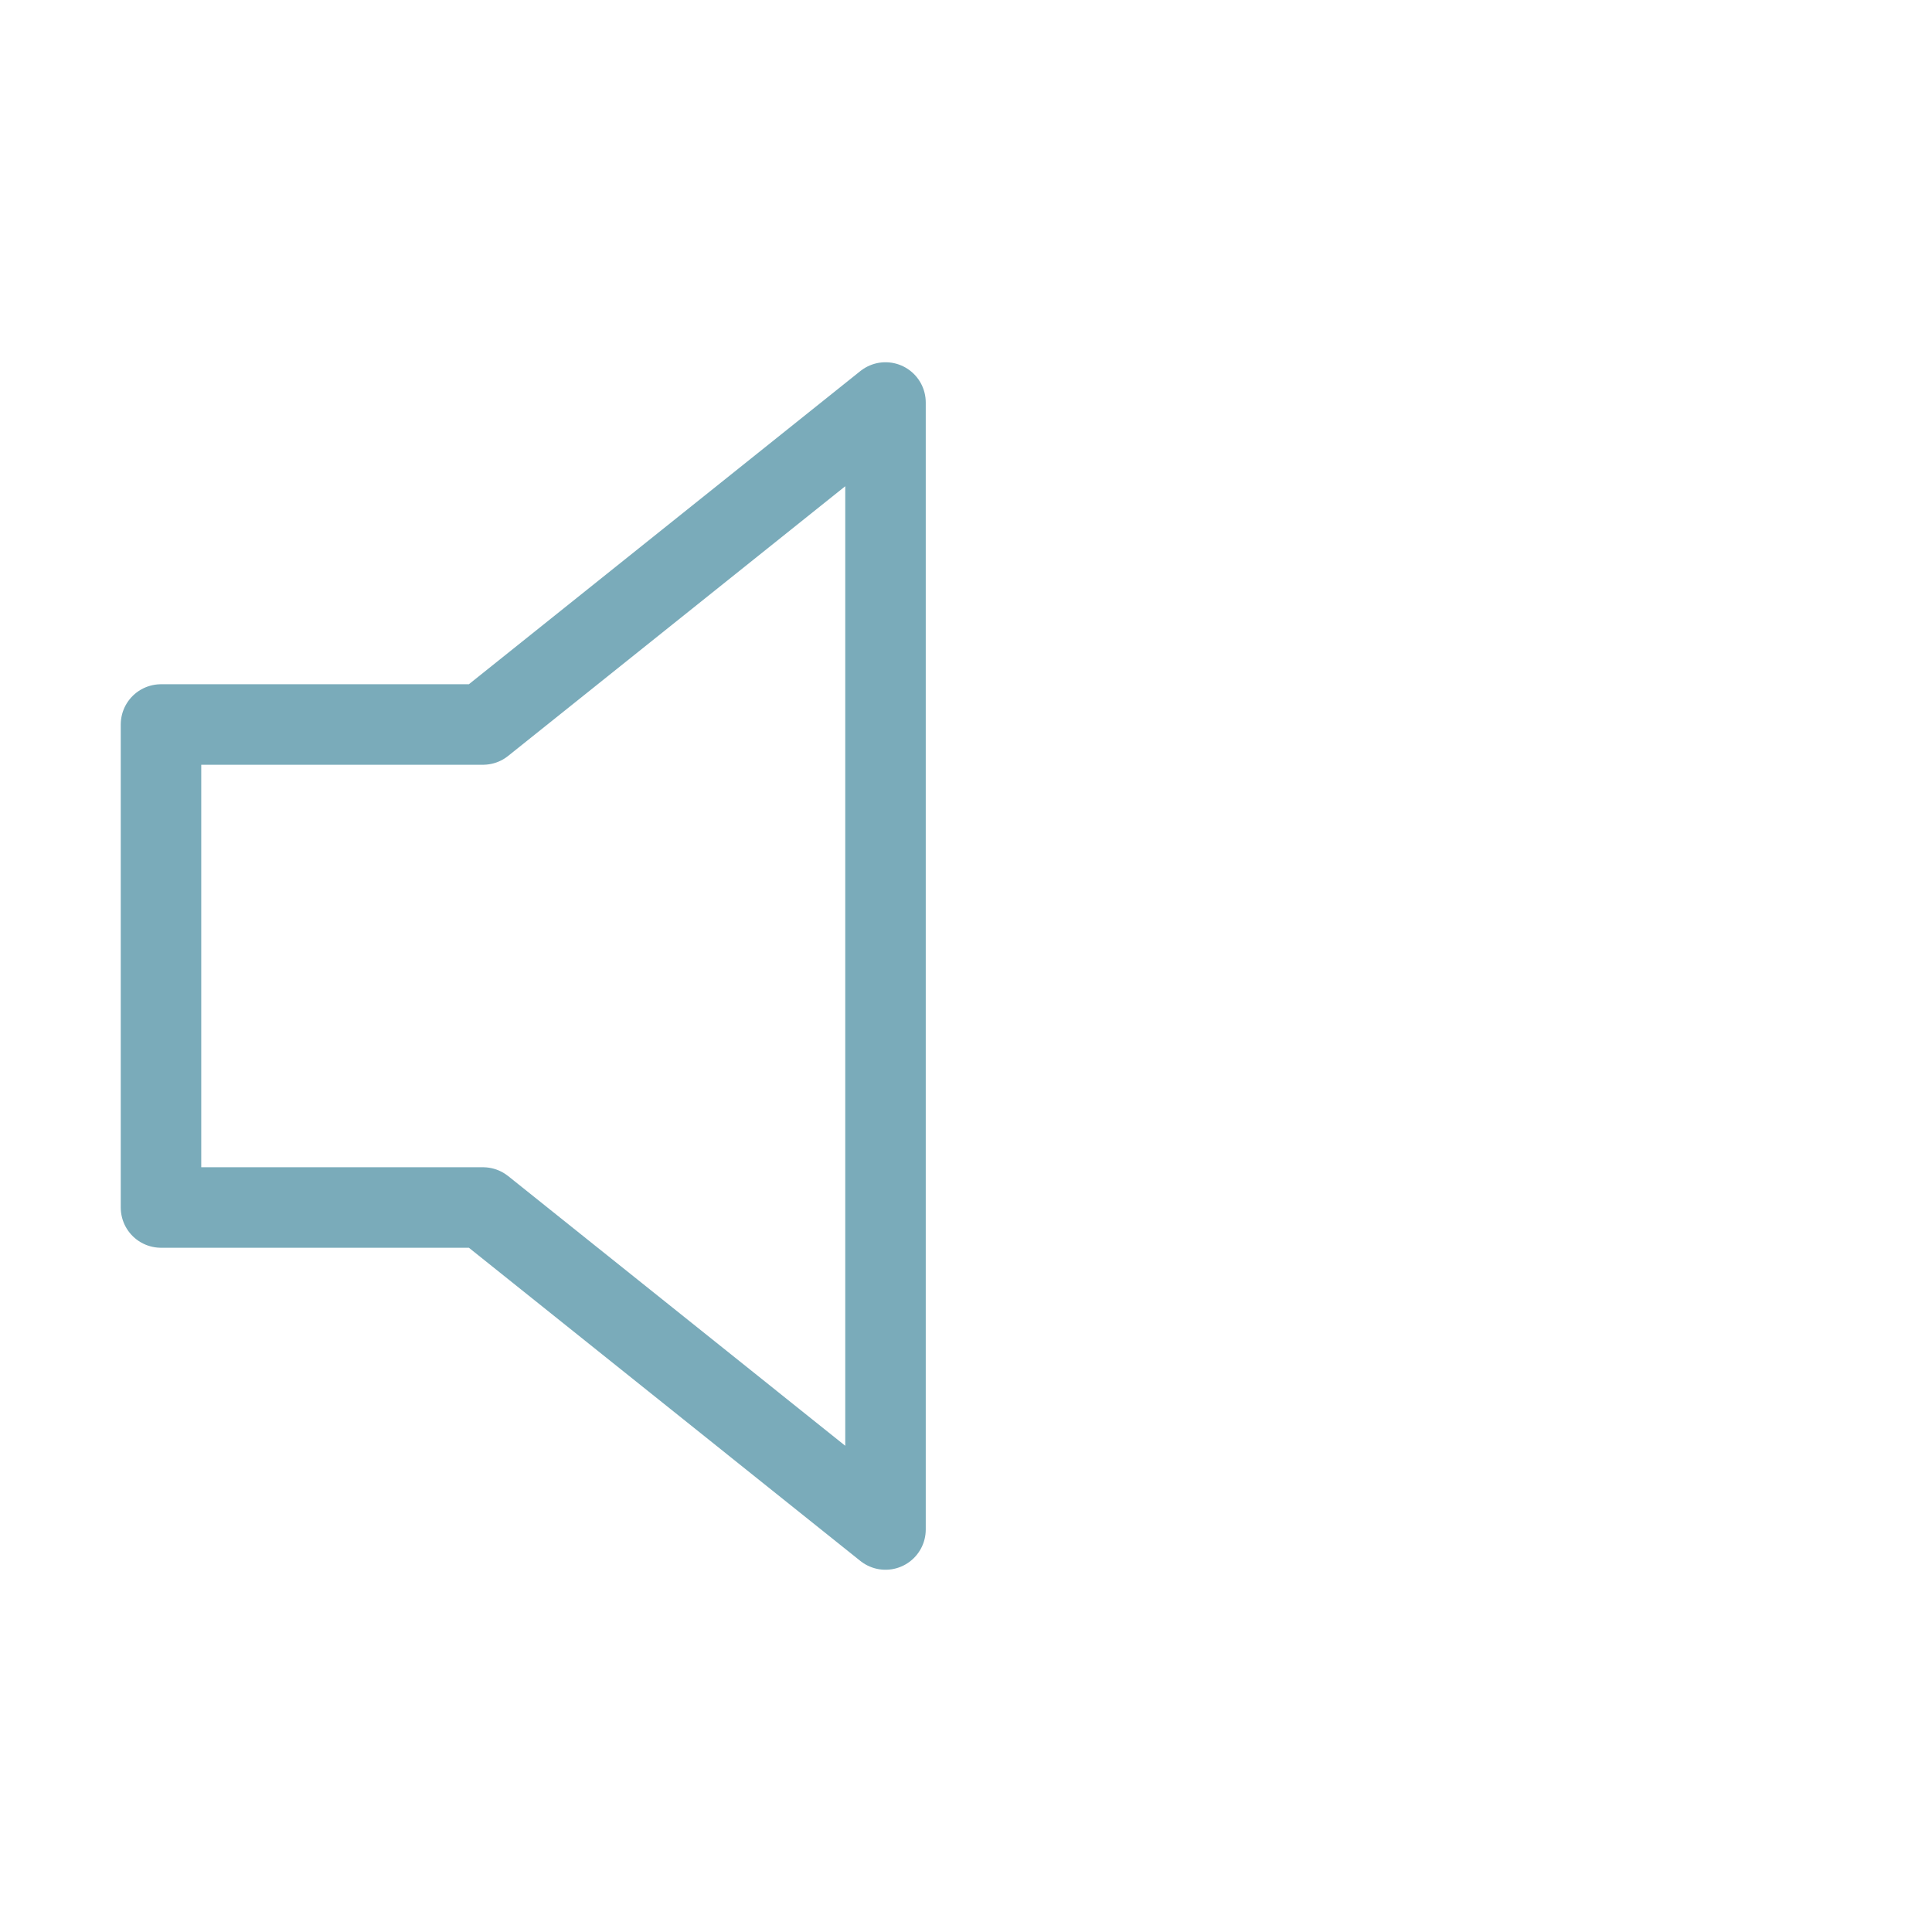
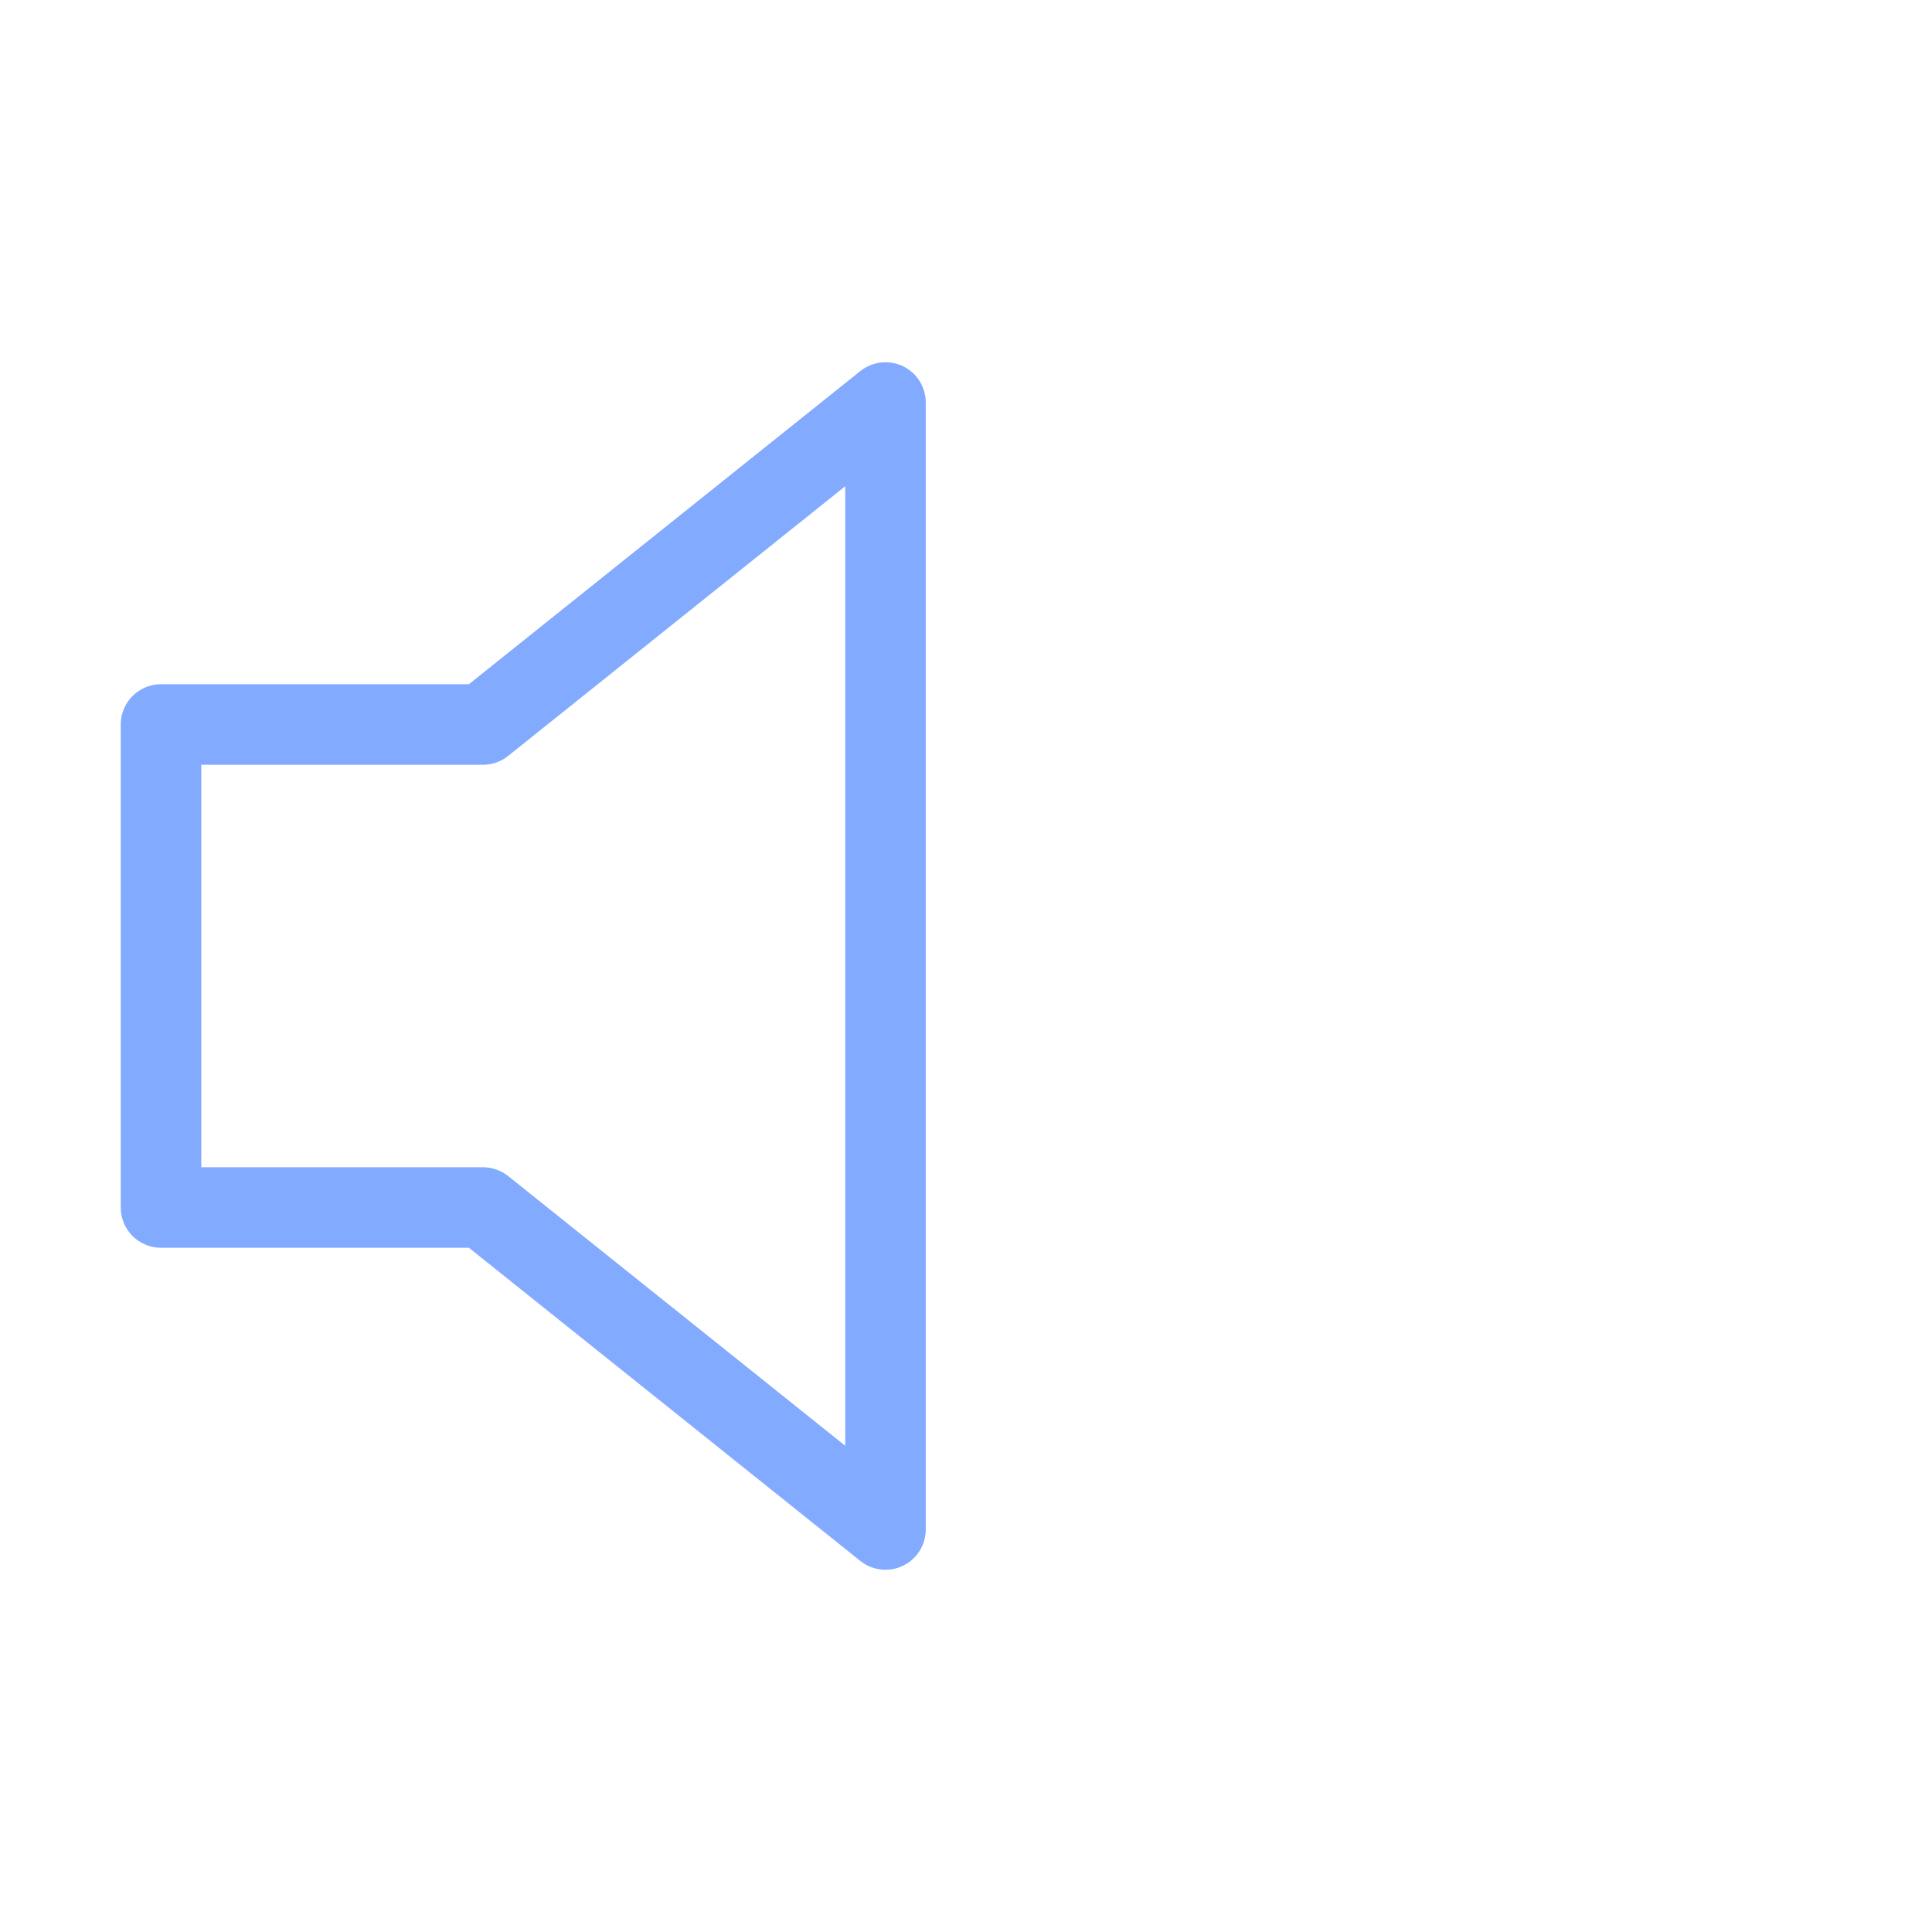
- <svg xmlns="http://www.w3.org/2000/svg" width="56" height="56" viewBox="0 0 24 24" fill="none" stroke="#7aabba" stroke-width="1" stroke-linecap="round" stroke-linejoin="round" class="feather feather-volume">
+ <svg xmlns="http://www.w3.org/2000/svg" width="56" height="56" viewBox="0 0 24 24" fill="none" stroke="#82aaff" stroke-width="1" stroke-linecap="round" stroke-linejoin="round" class="feather feather-volume">
  <polygon points="11 5 6 9 2 9 2 15 6 15 11 19 11 5" />
</svg>
